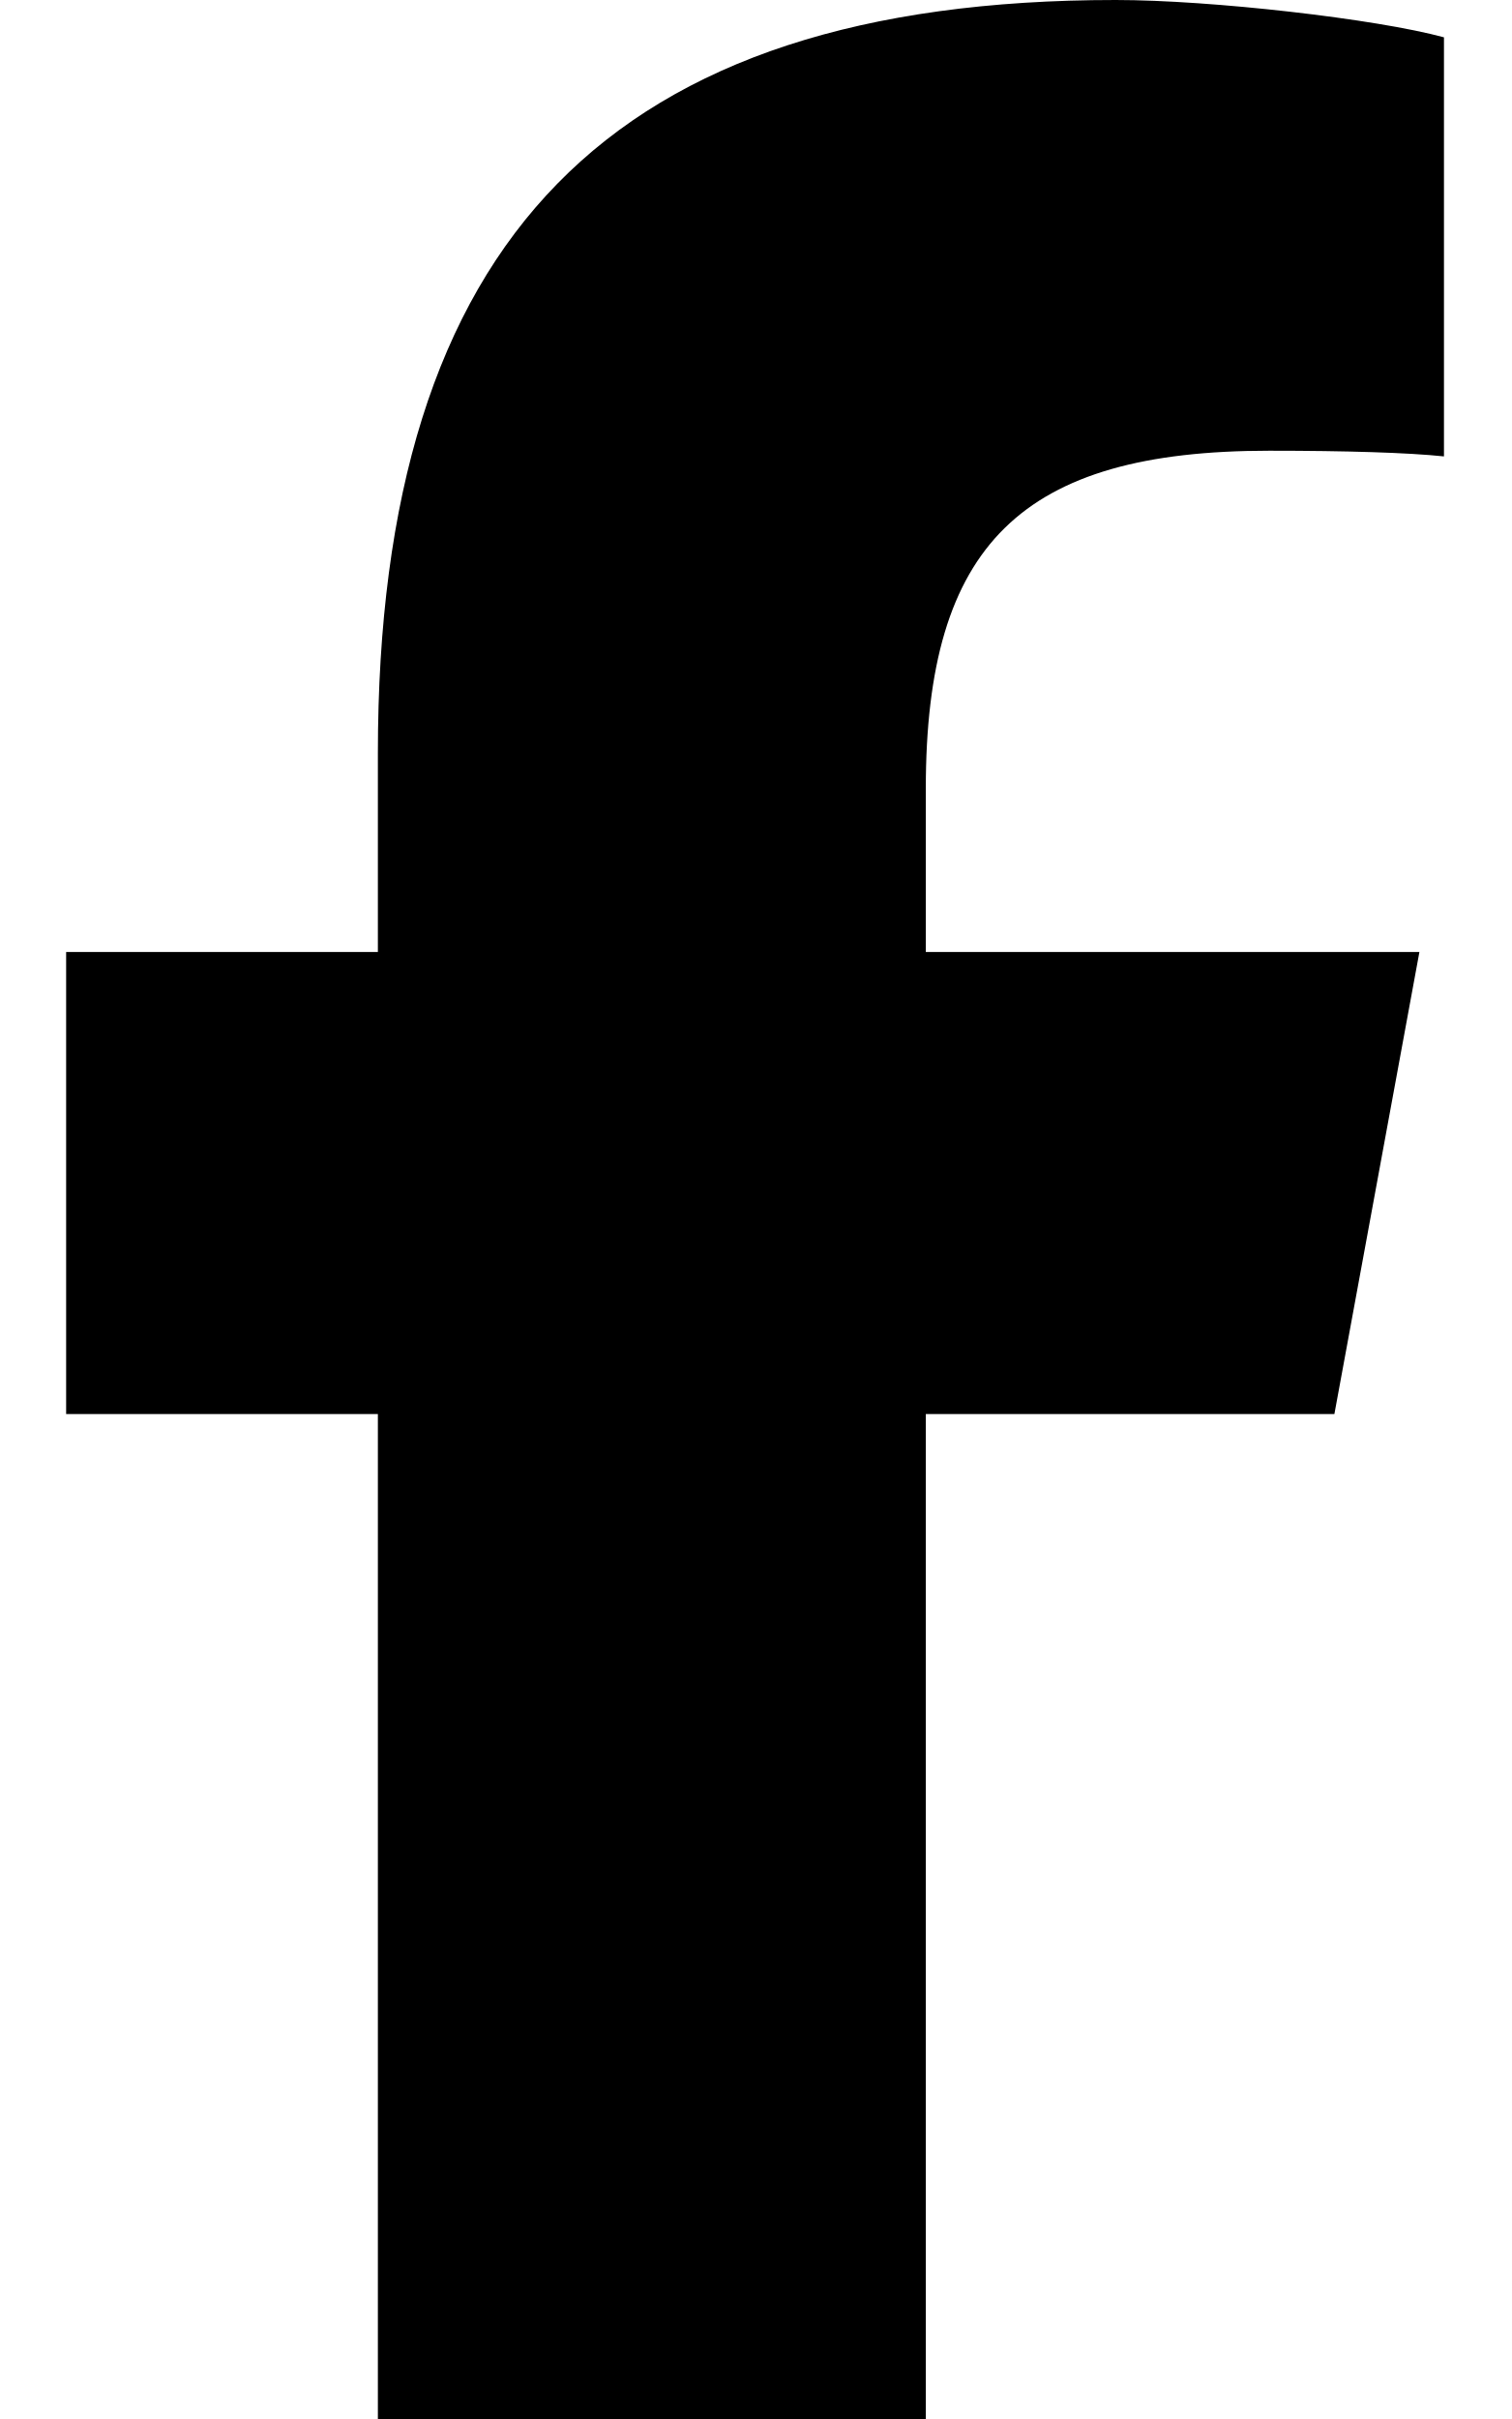
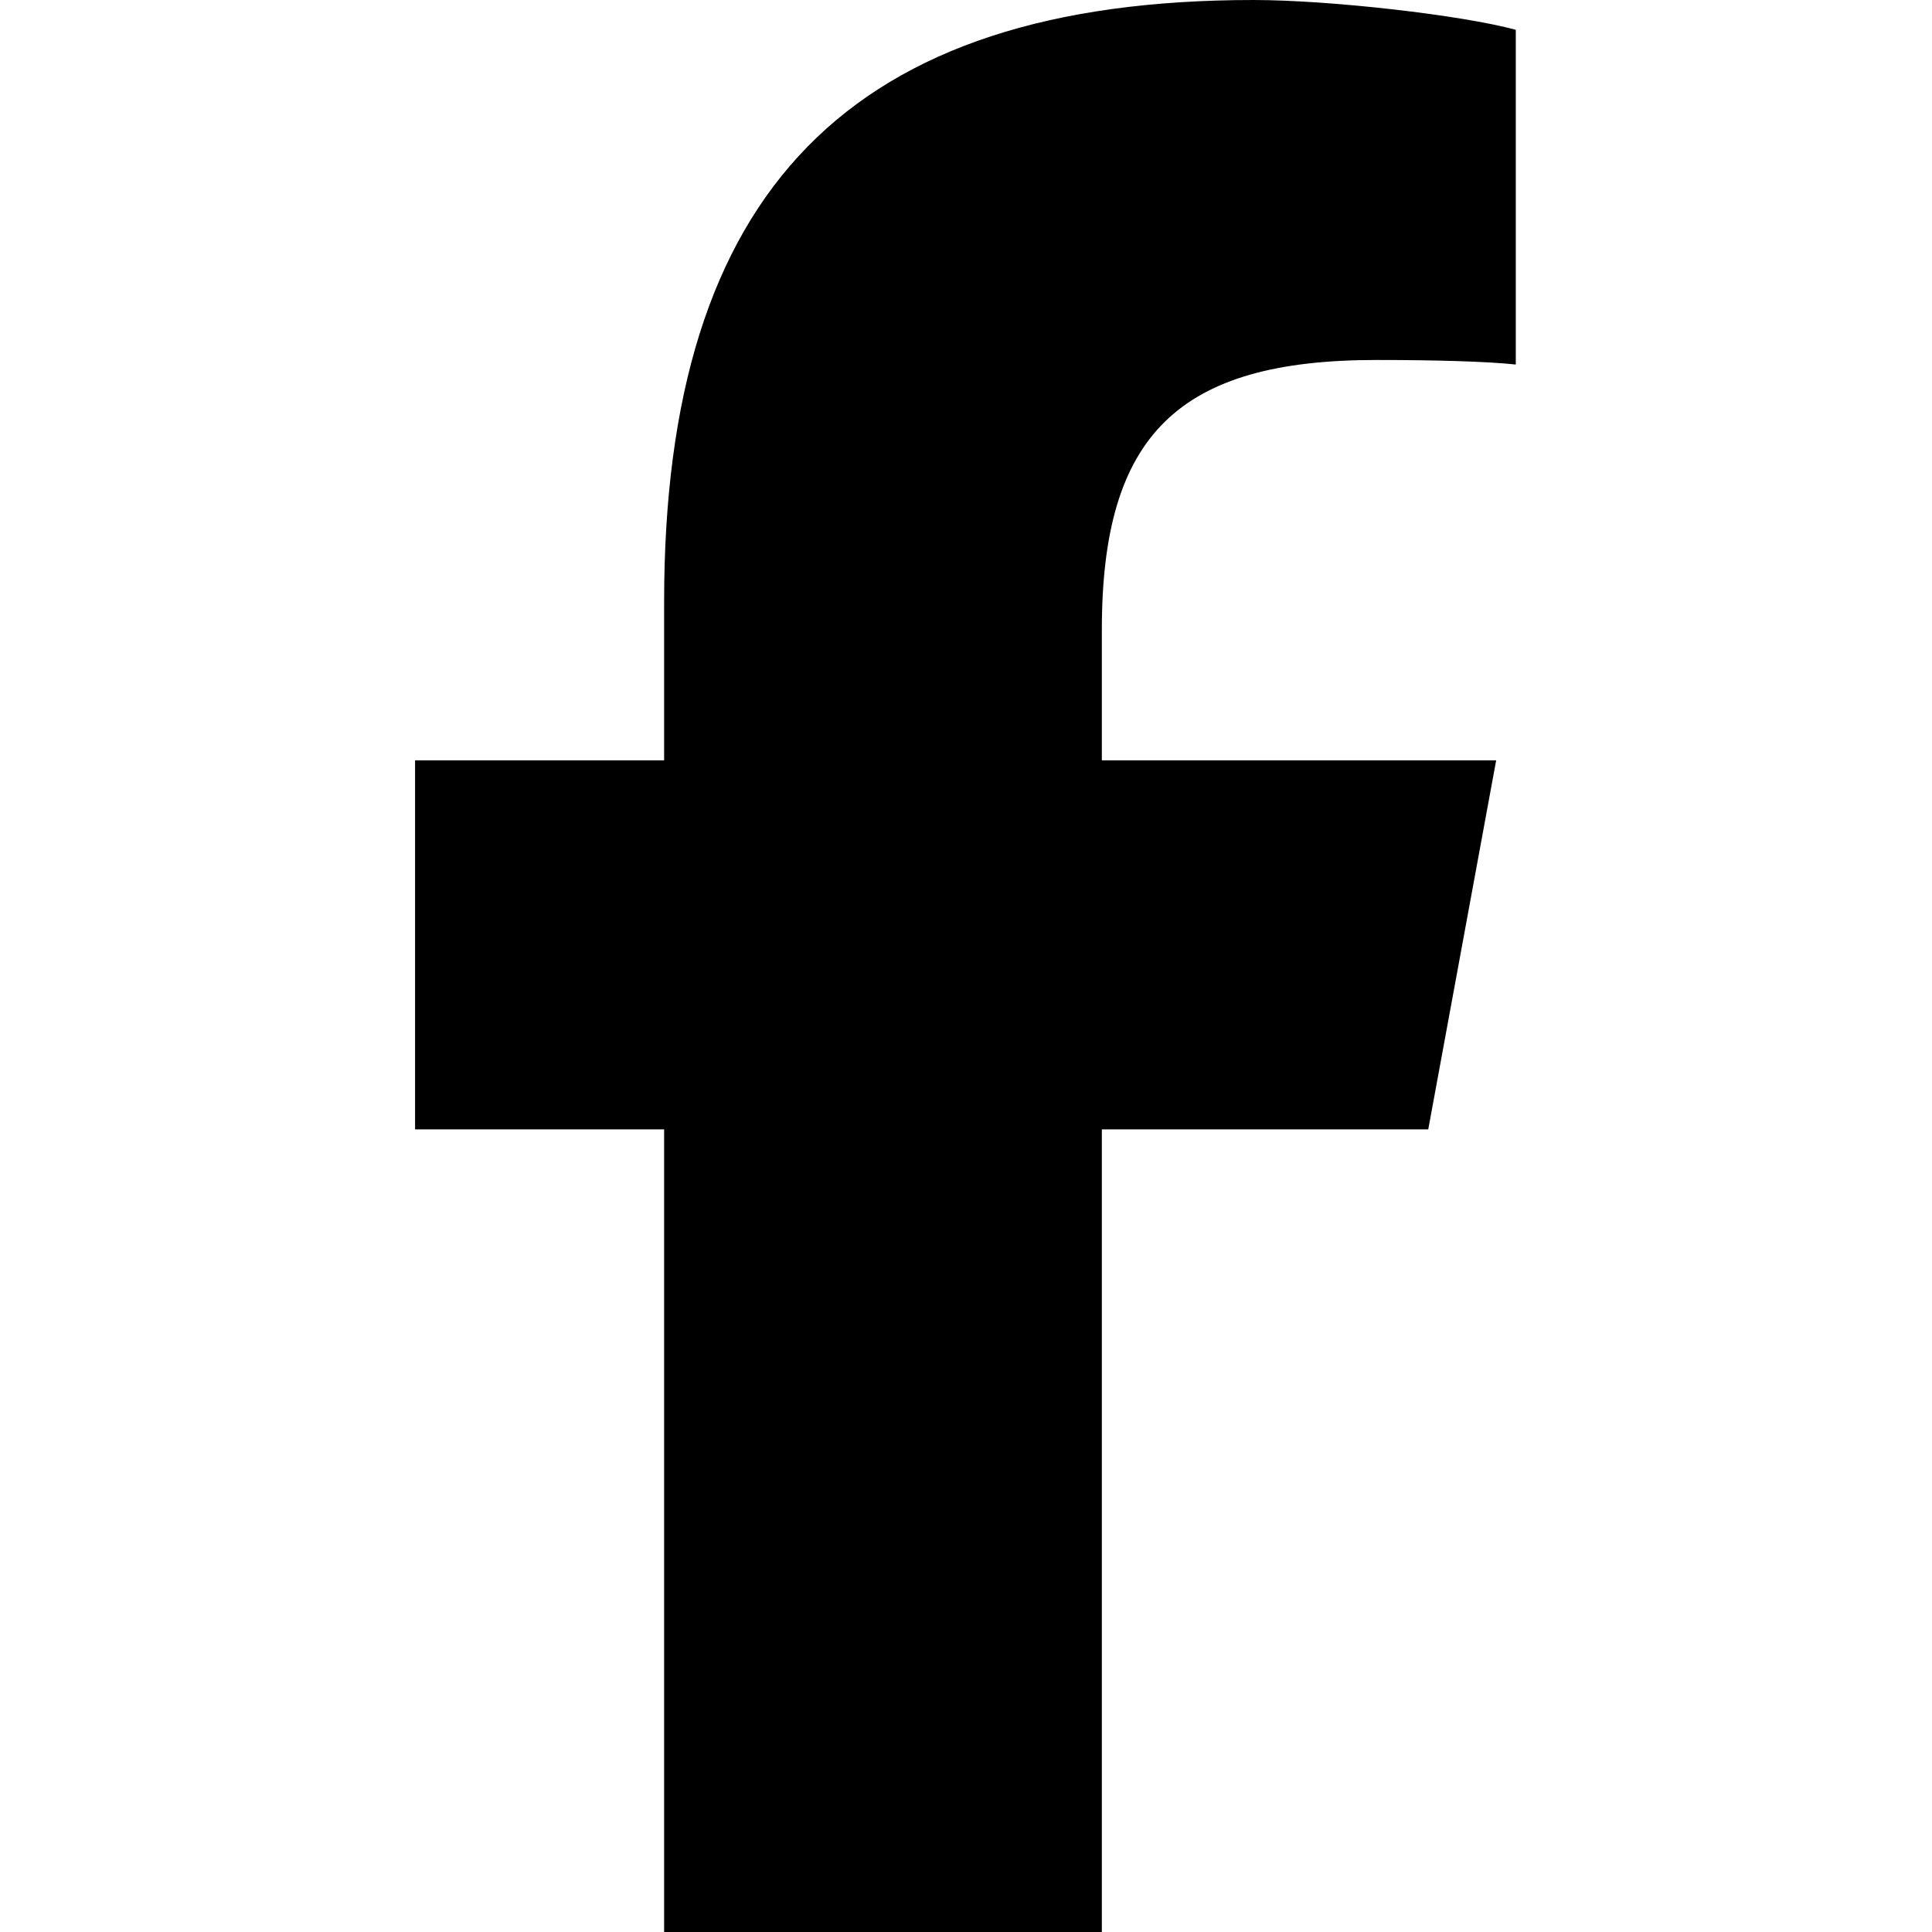
- <svg xmlns="http://www.w3.org/2000/svg" height="16" width="10" viewBox="0 0 320 512">
+ <svg xmlns="http://www.w3.org/2000/svg" height="24" width="24" viewBox="0 0 320 512">
  <path d="M80 299.3V512H196V299.3h86.5l18-97.8H196V166.9c0-51.7 20.3-71.5 72.7-71.5c16.3 0 29.4 .4 37 1.2V7.9C291.4 4 256.4 0 236.2 0C129.3 0 80 50.5 80 159.4v42.1H14v97.8H80z" />
</svg>
